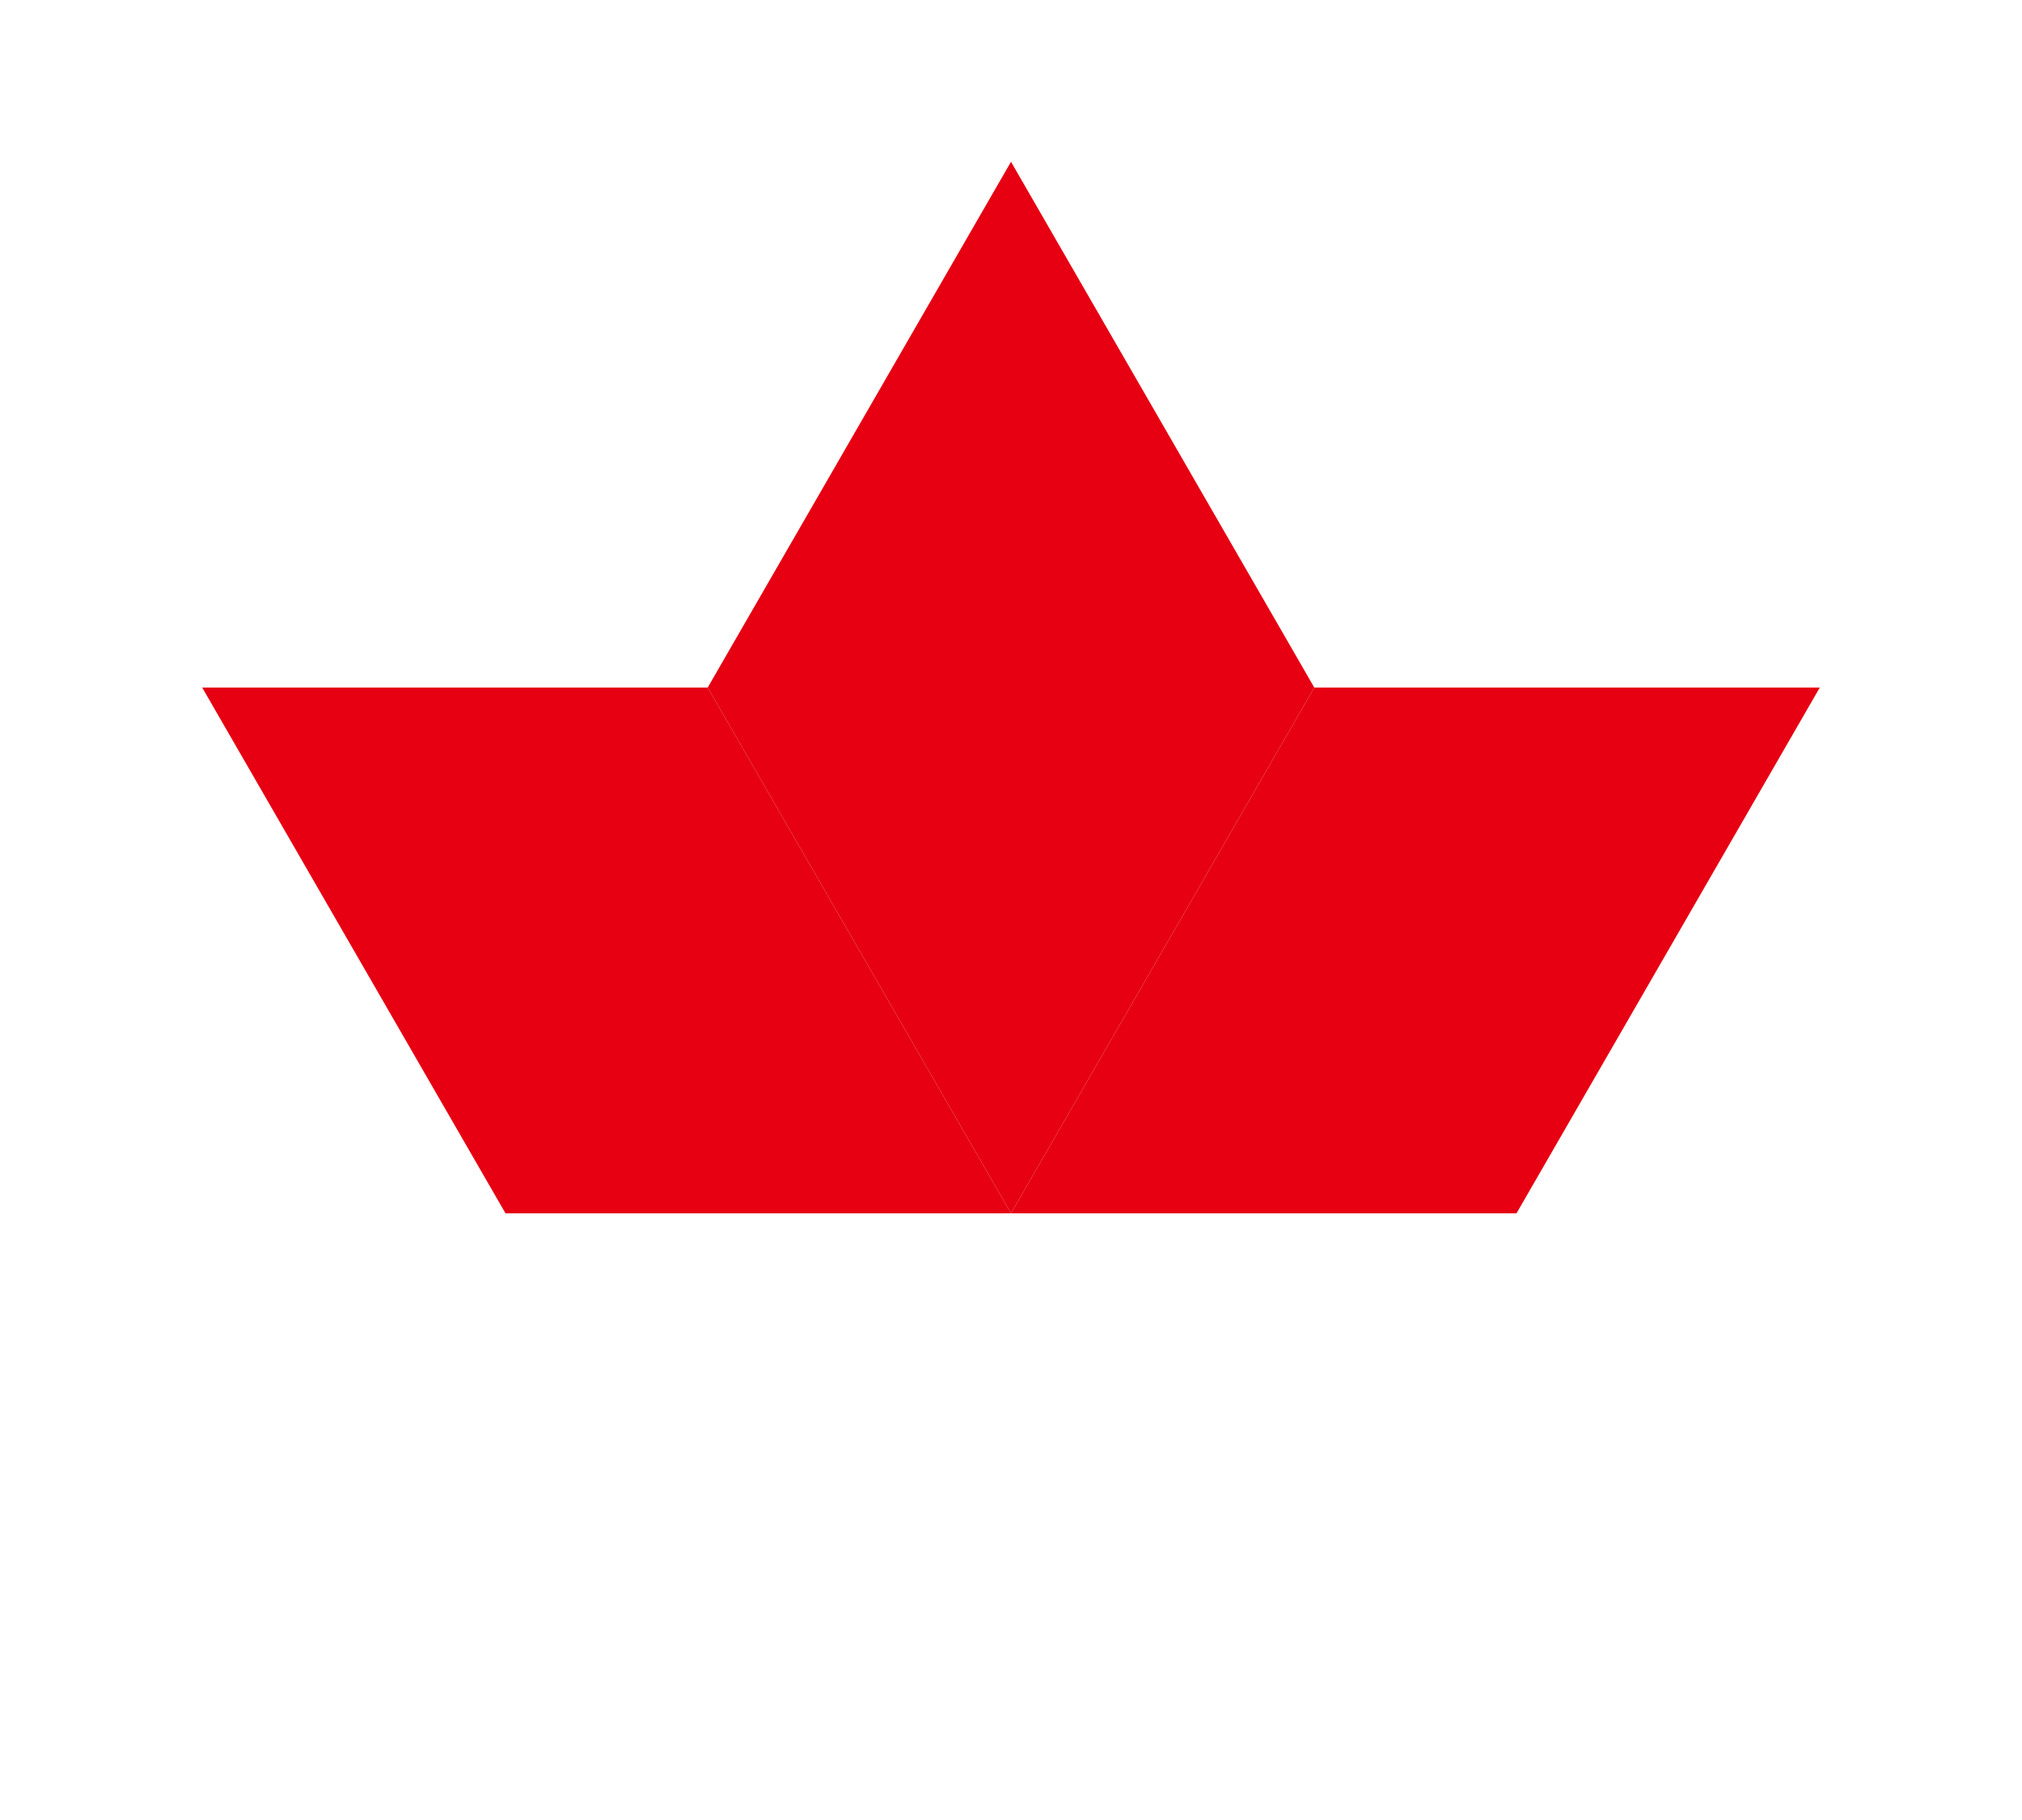
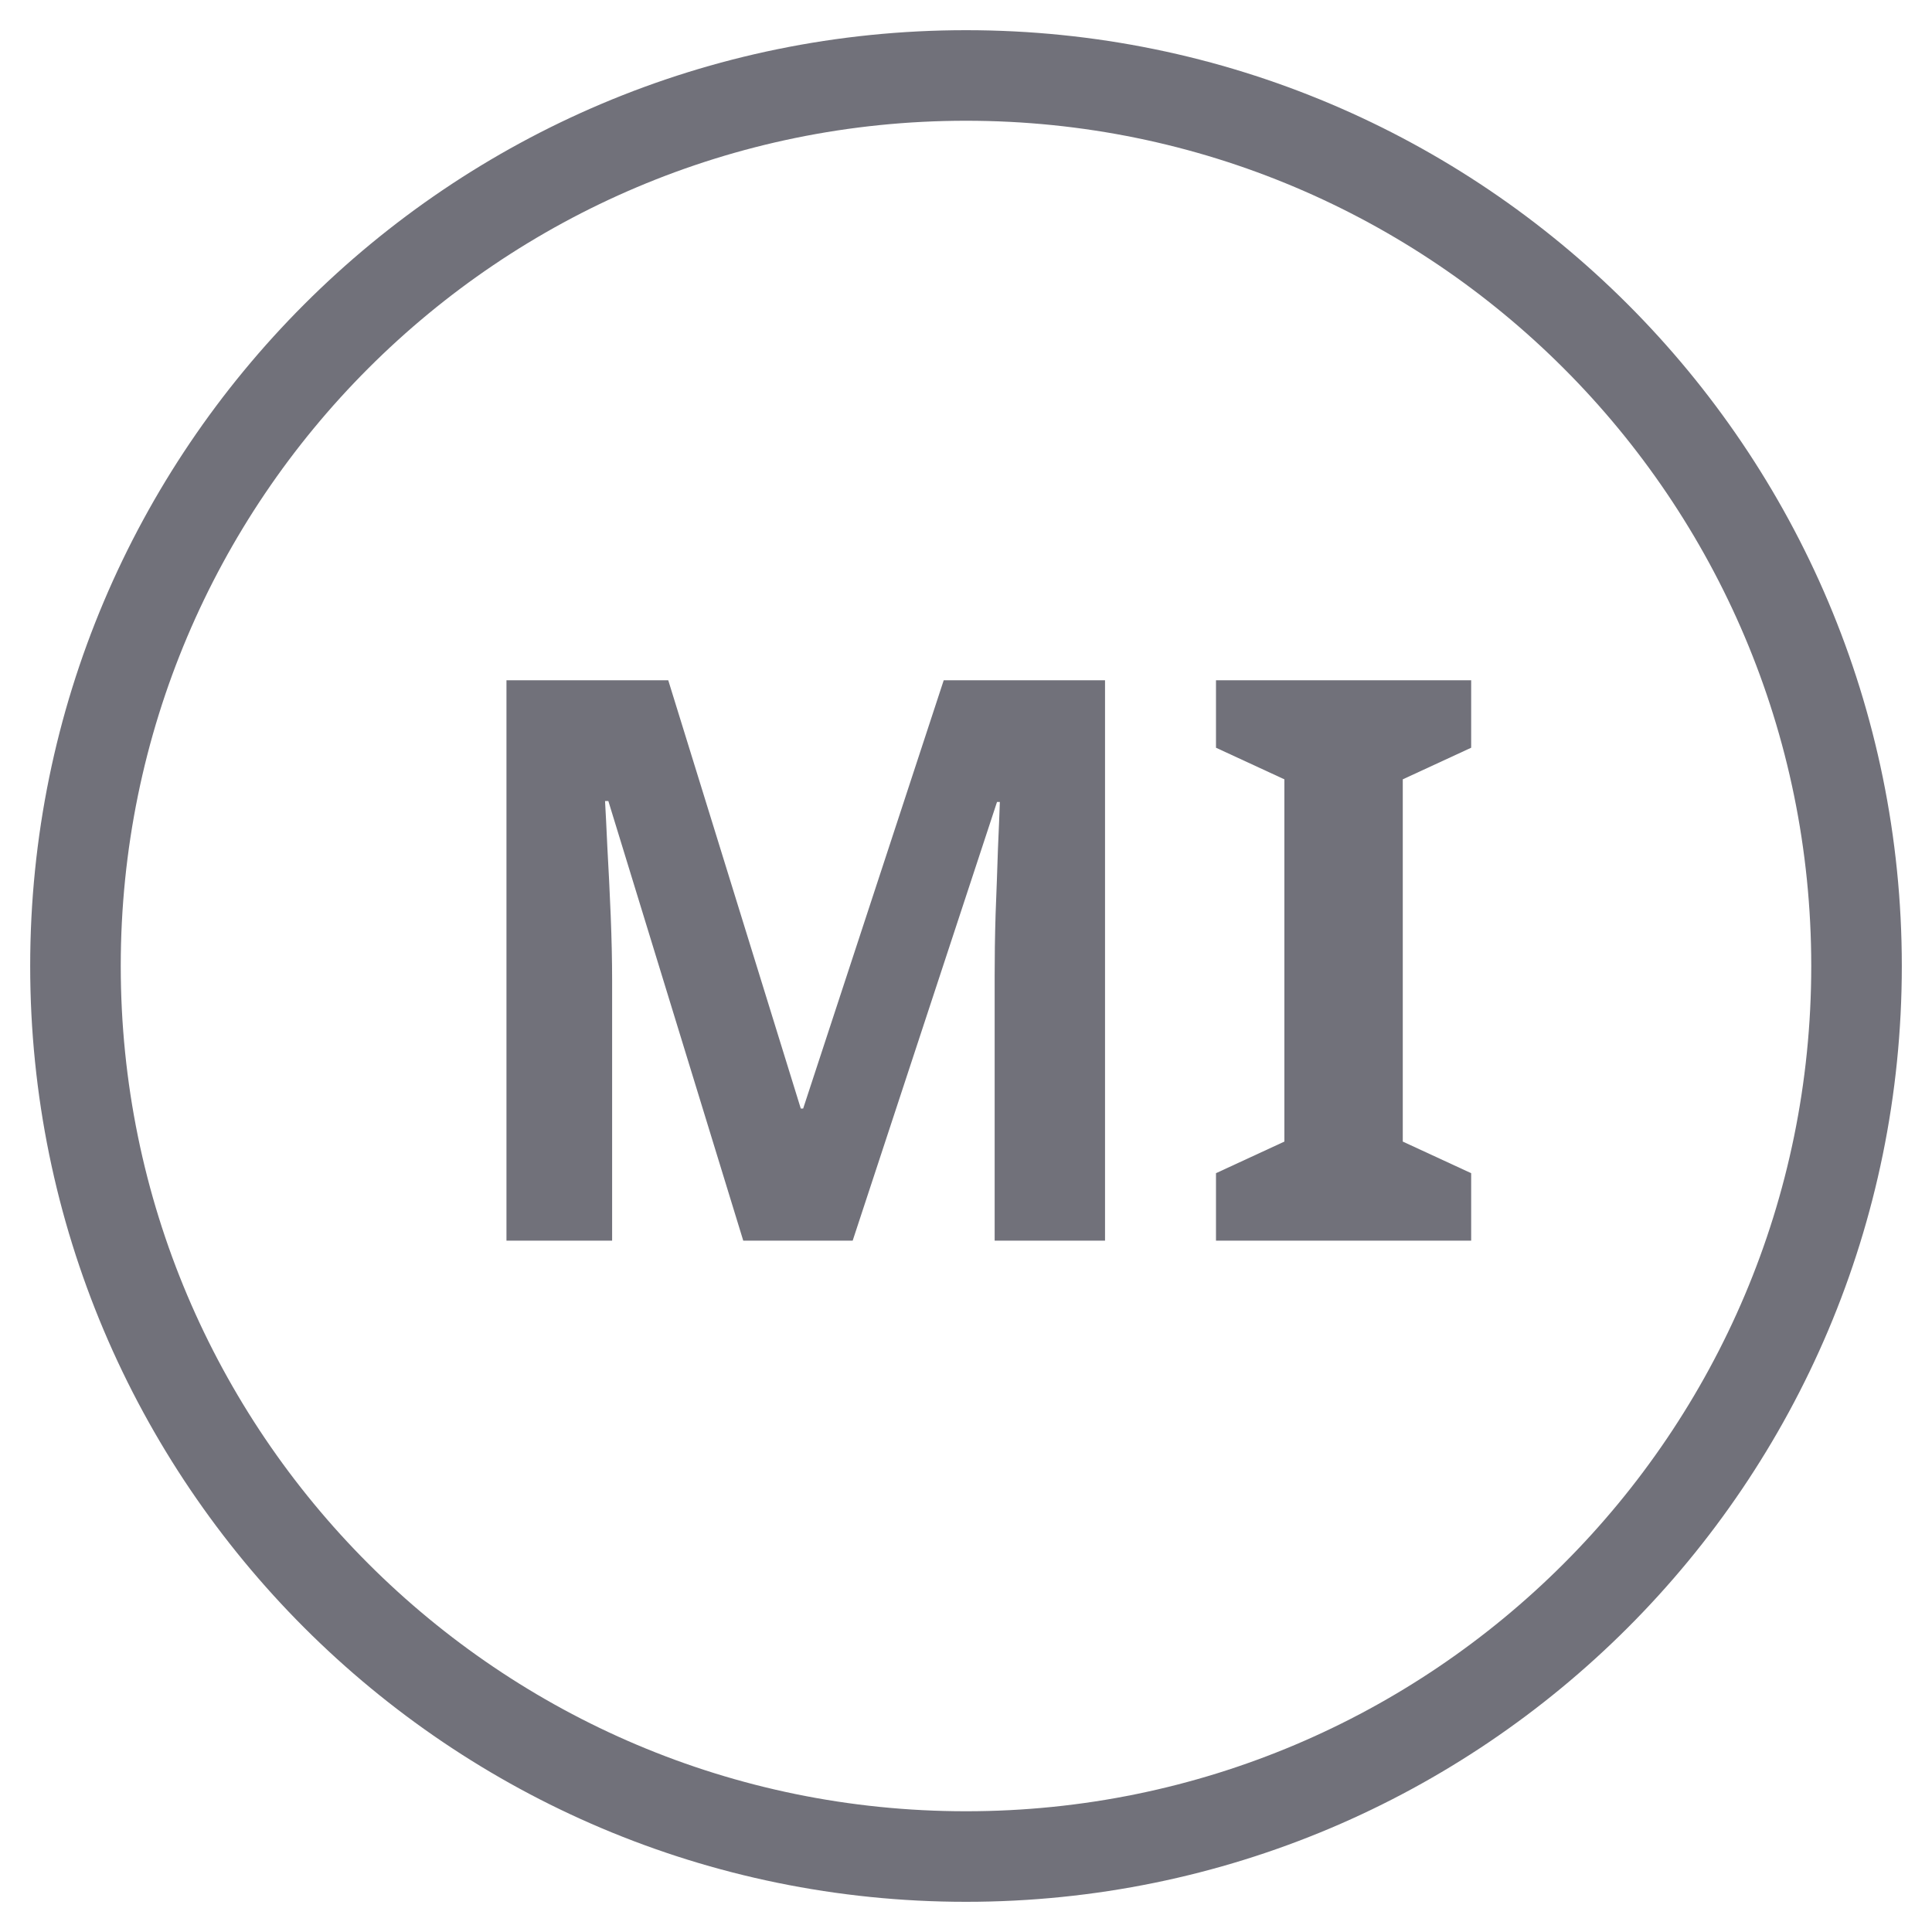
- <svg xmlns="http://www.w3.org/2000/svg" viewBox="0 0 100 90" width="100%" height="100%">
-   <polygon points="50,8 65,34 50,60 35,34" fill="#e60012" />
-   <polygon points="35,34 50,60 25,60 10,34" fill="#e60012" />
-   <polygon points="65,34 90,34 75,60 50,60" fill="#e60012" />
+ <svg xmlns="http://www.w3.org/2000/svg" viewBox="0 0 64 64" color="#71717a">
+   <circle cx="32" cy="32" r="29.5" fill="none" stroke="currentColor" stroke-width="3" />
+   <text x="32" y="32" dy=".35em" text-anchor="middle" fill="currentColor" font-family="'Segoe UI Variable Display','Segoe UI',system-ui,sans-serif" font-size="26" font-weight="600" letter-spacing=".5">MI</text>
</svg>
